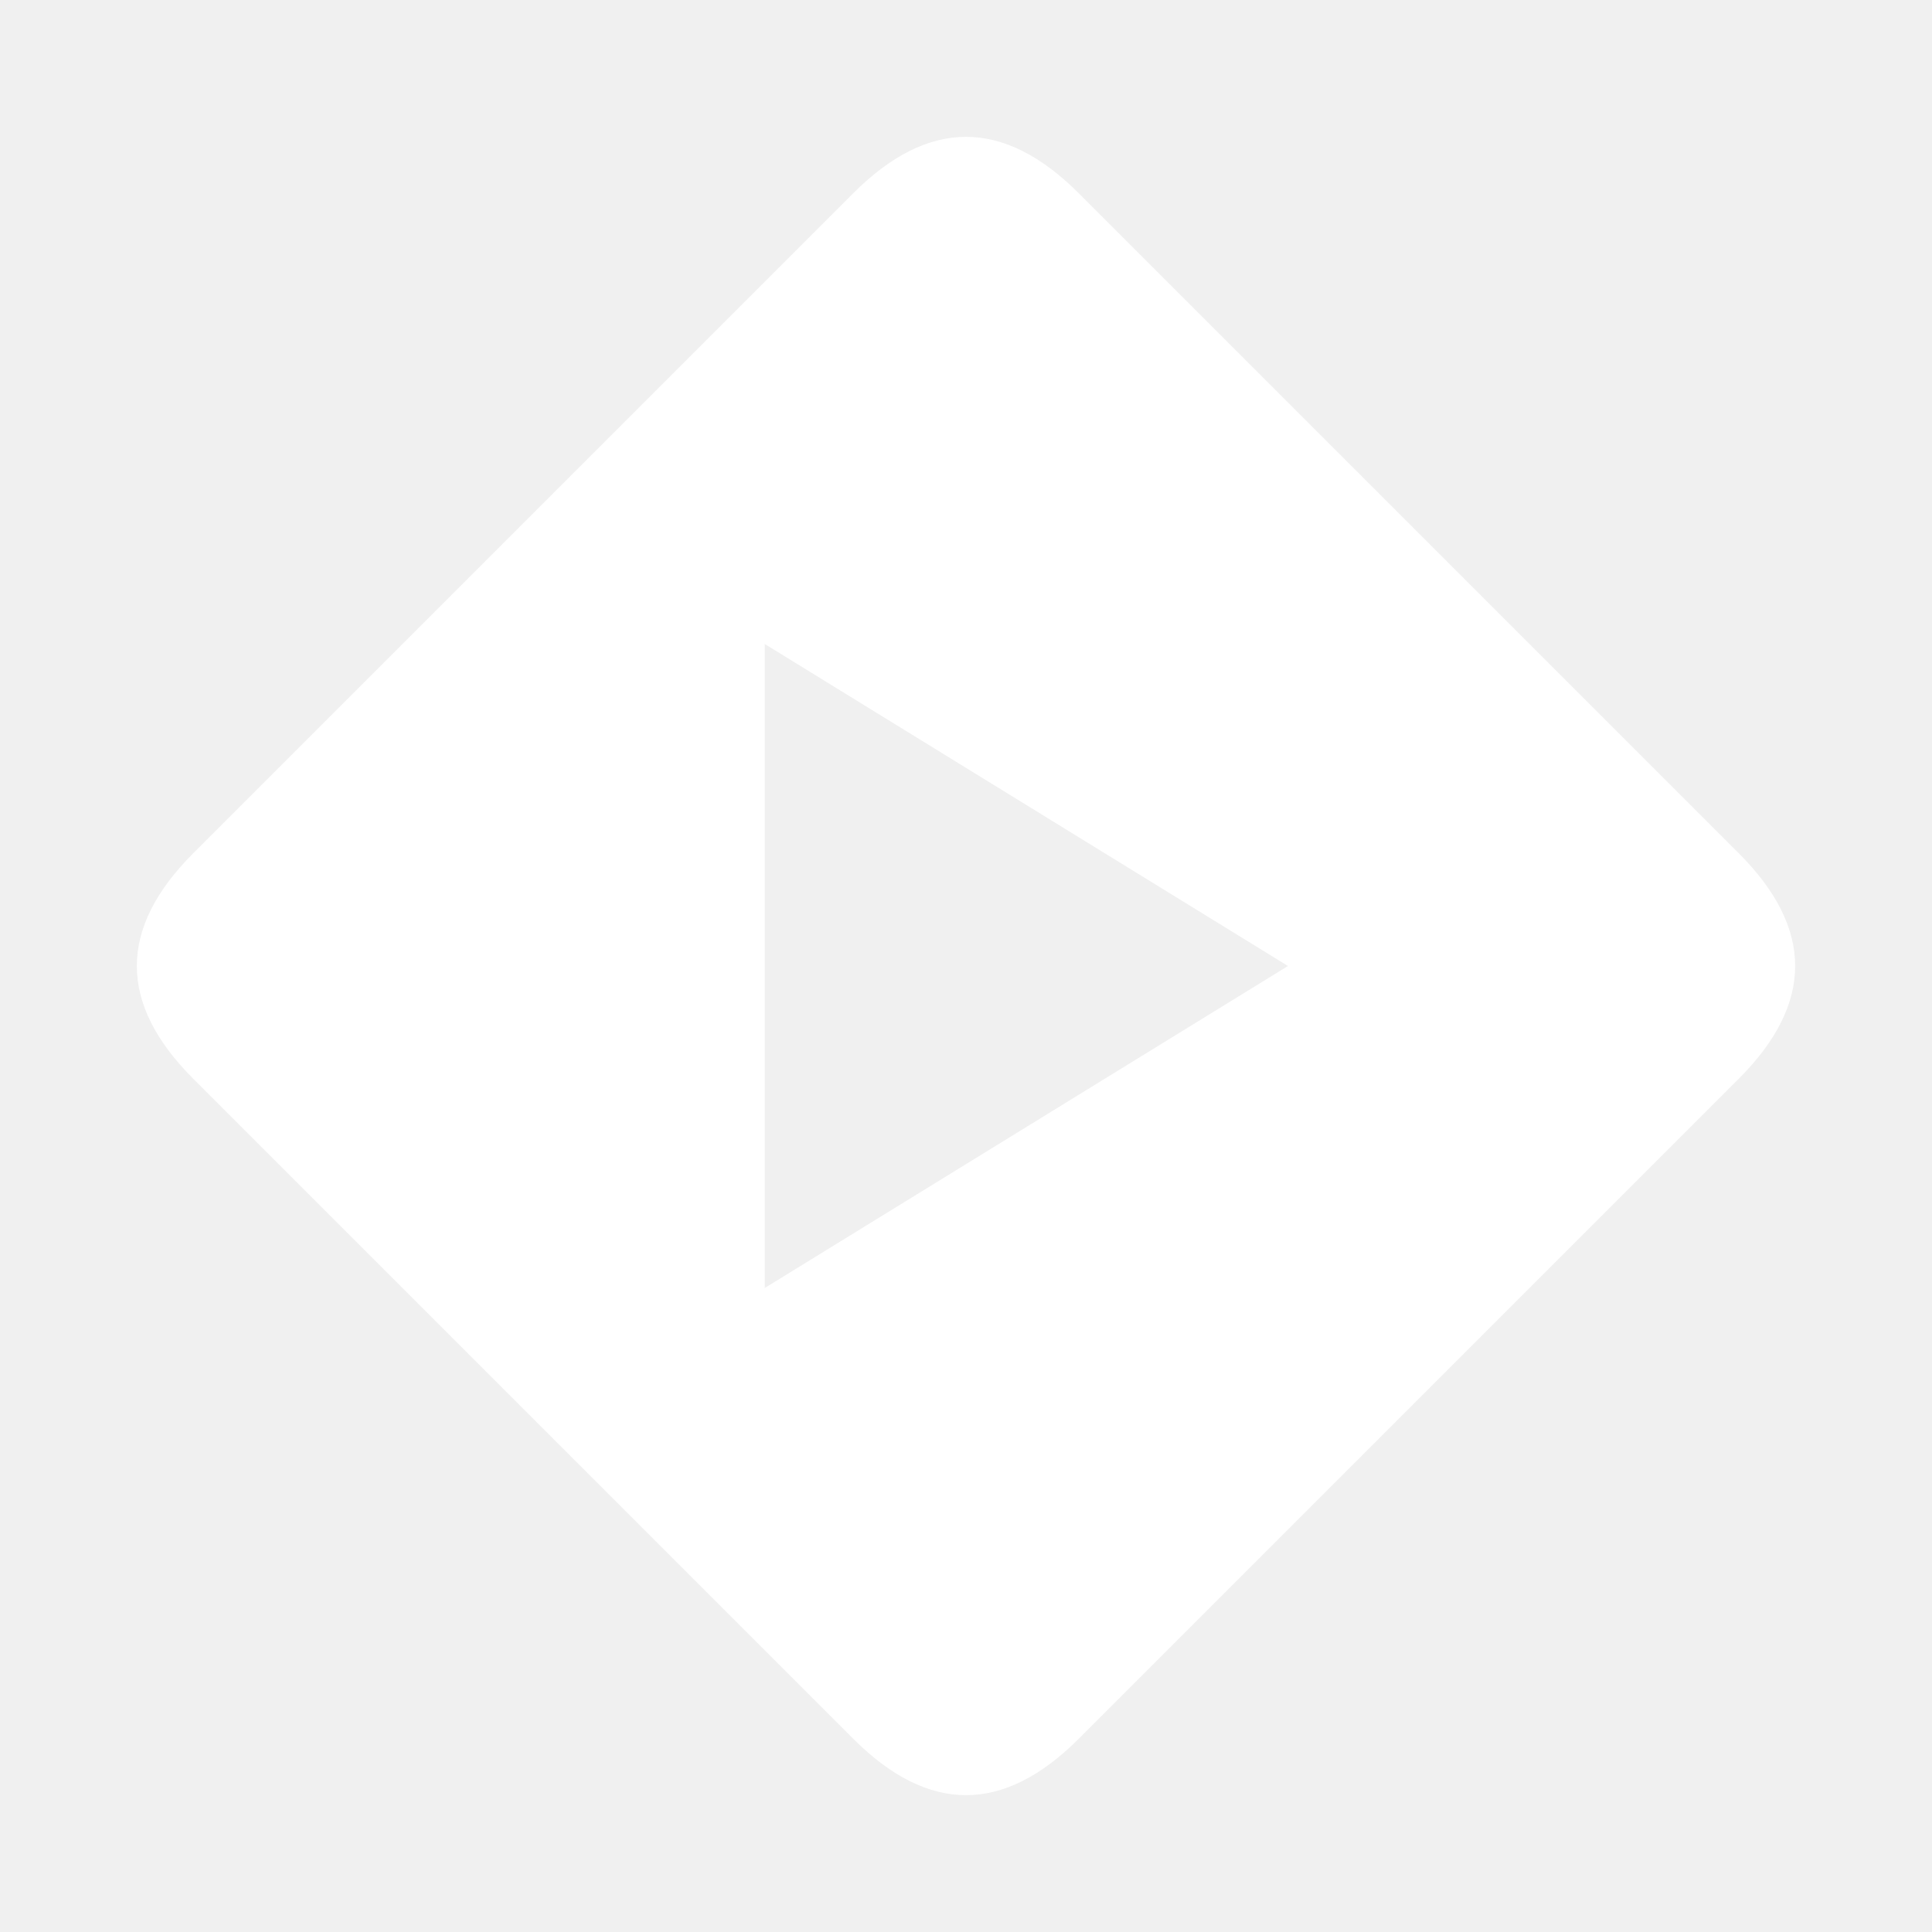
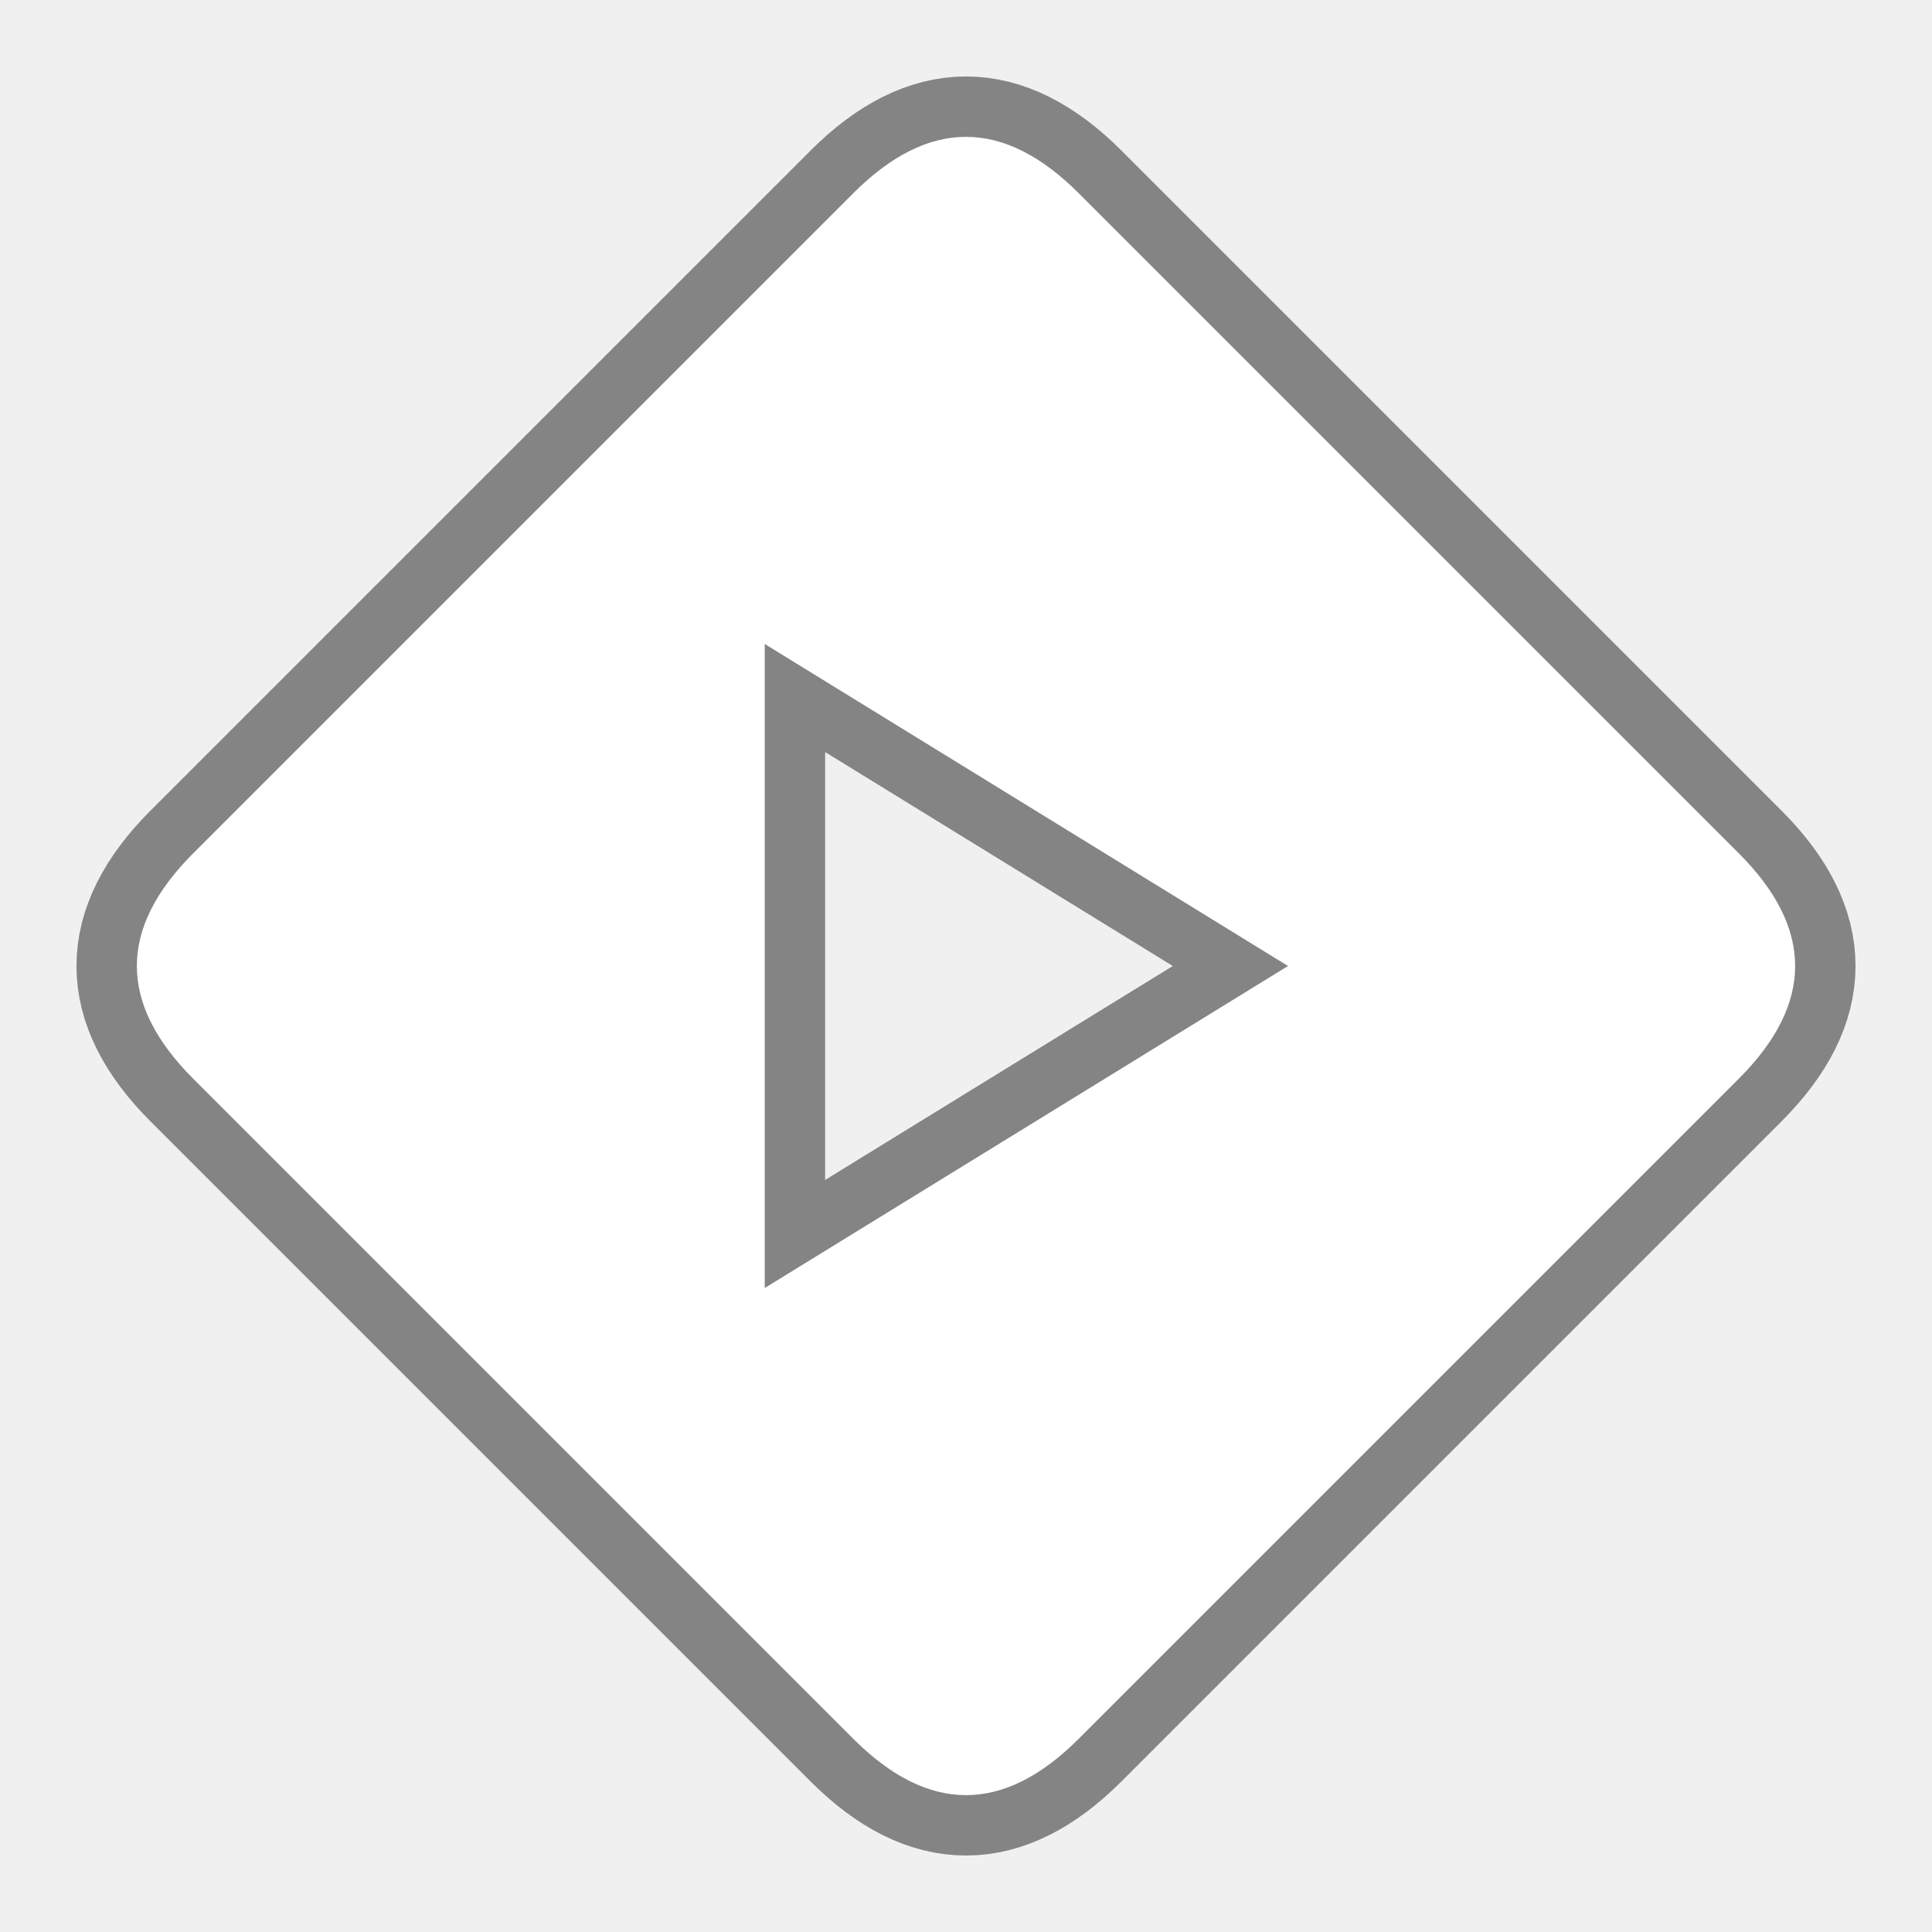
<svg xmlns="http://www.w3.org/2000/svg" width="24" height="24" viewBox="0 0 24 24">
-   <path fill="#ffffff" fill-rule="evenodd" d="M10.6 2.4Q12 1 13.4 2.4L21.6 10.6Q23 12 21.6 13.4L13.4 21.6Q12 23 10.6 21.6L2.4 13.4Q1 12 2.4 10.6ZM9.5 8L16 12L9.5 16Z" />
+   <path fill="#ffffff" fill-rule="evenodd" stroke="#000000" stroke-opacity="0.45" stroke-width="1.5" stroke-linejoin="round" paint-order="stroke fill" d="M10.6 2.4Q12 1 13.4 2.4L21.6 10.6Q23 12 21.6 13.4L13.4 21.6Q12 23 10.6 21.6L2.4 13.4Q1 12 2.4 10.6ZM9.5 8L16 12L9.5 16Z" />
</svg>
